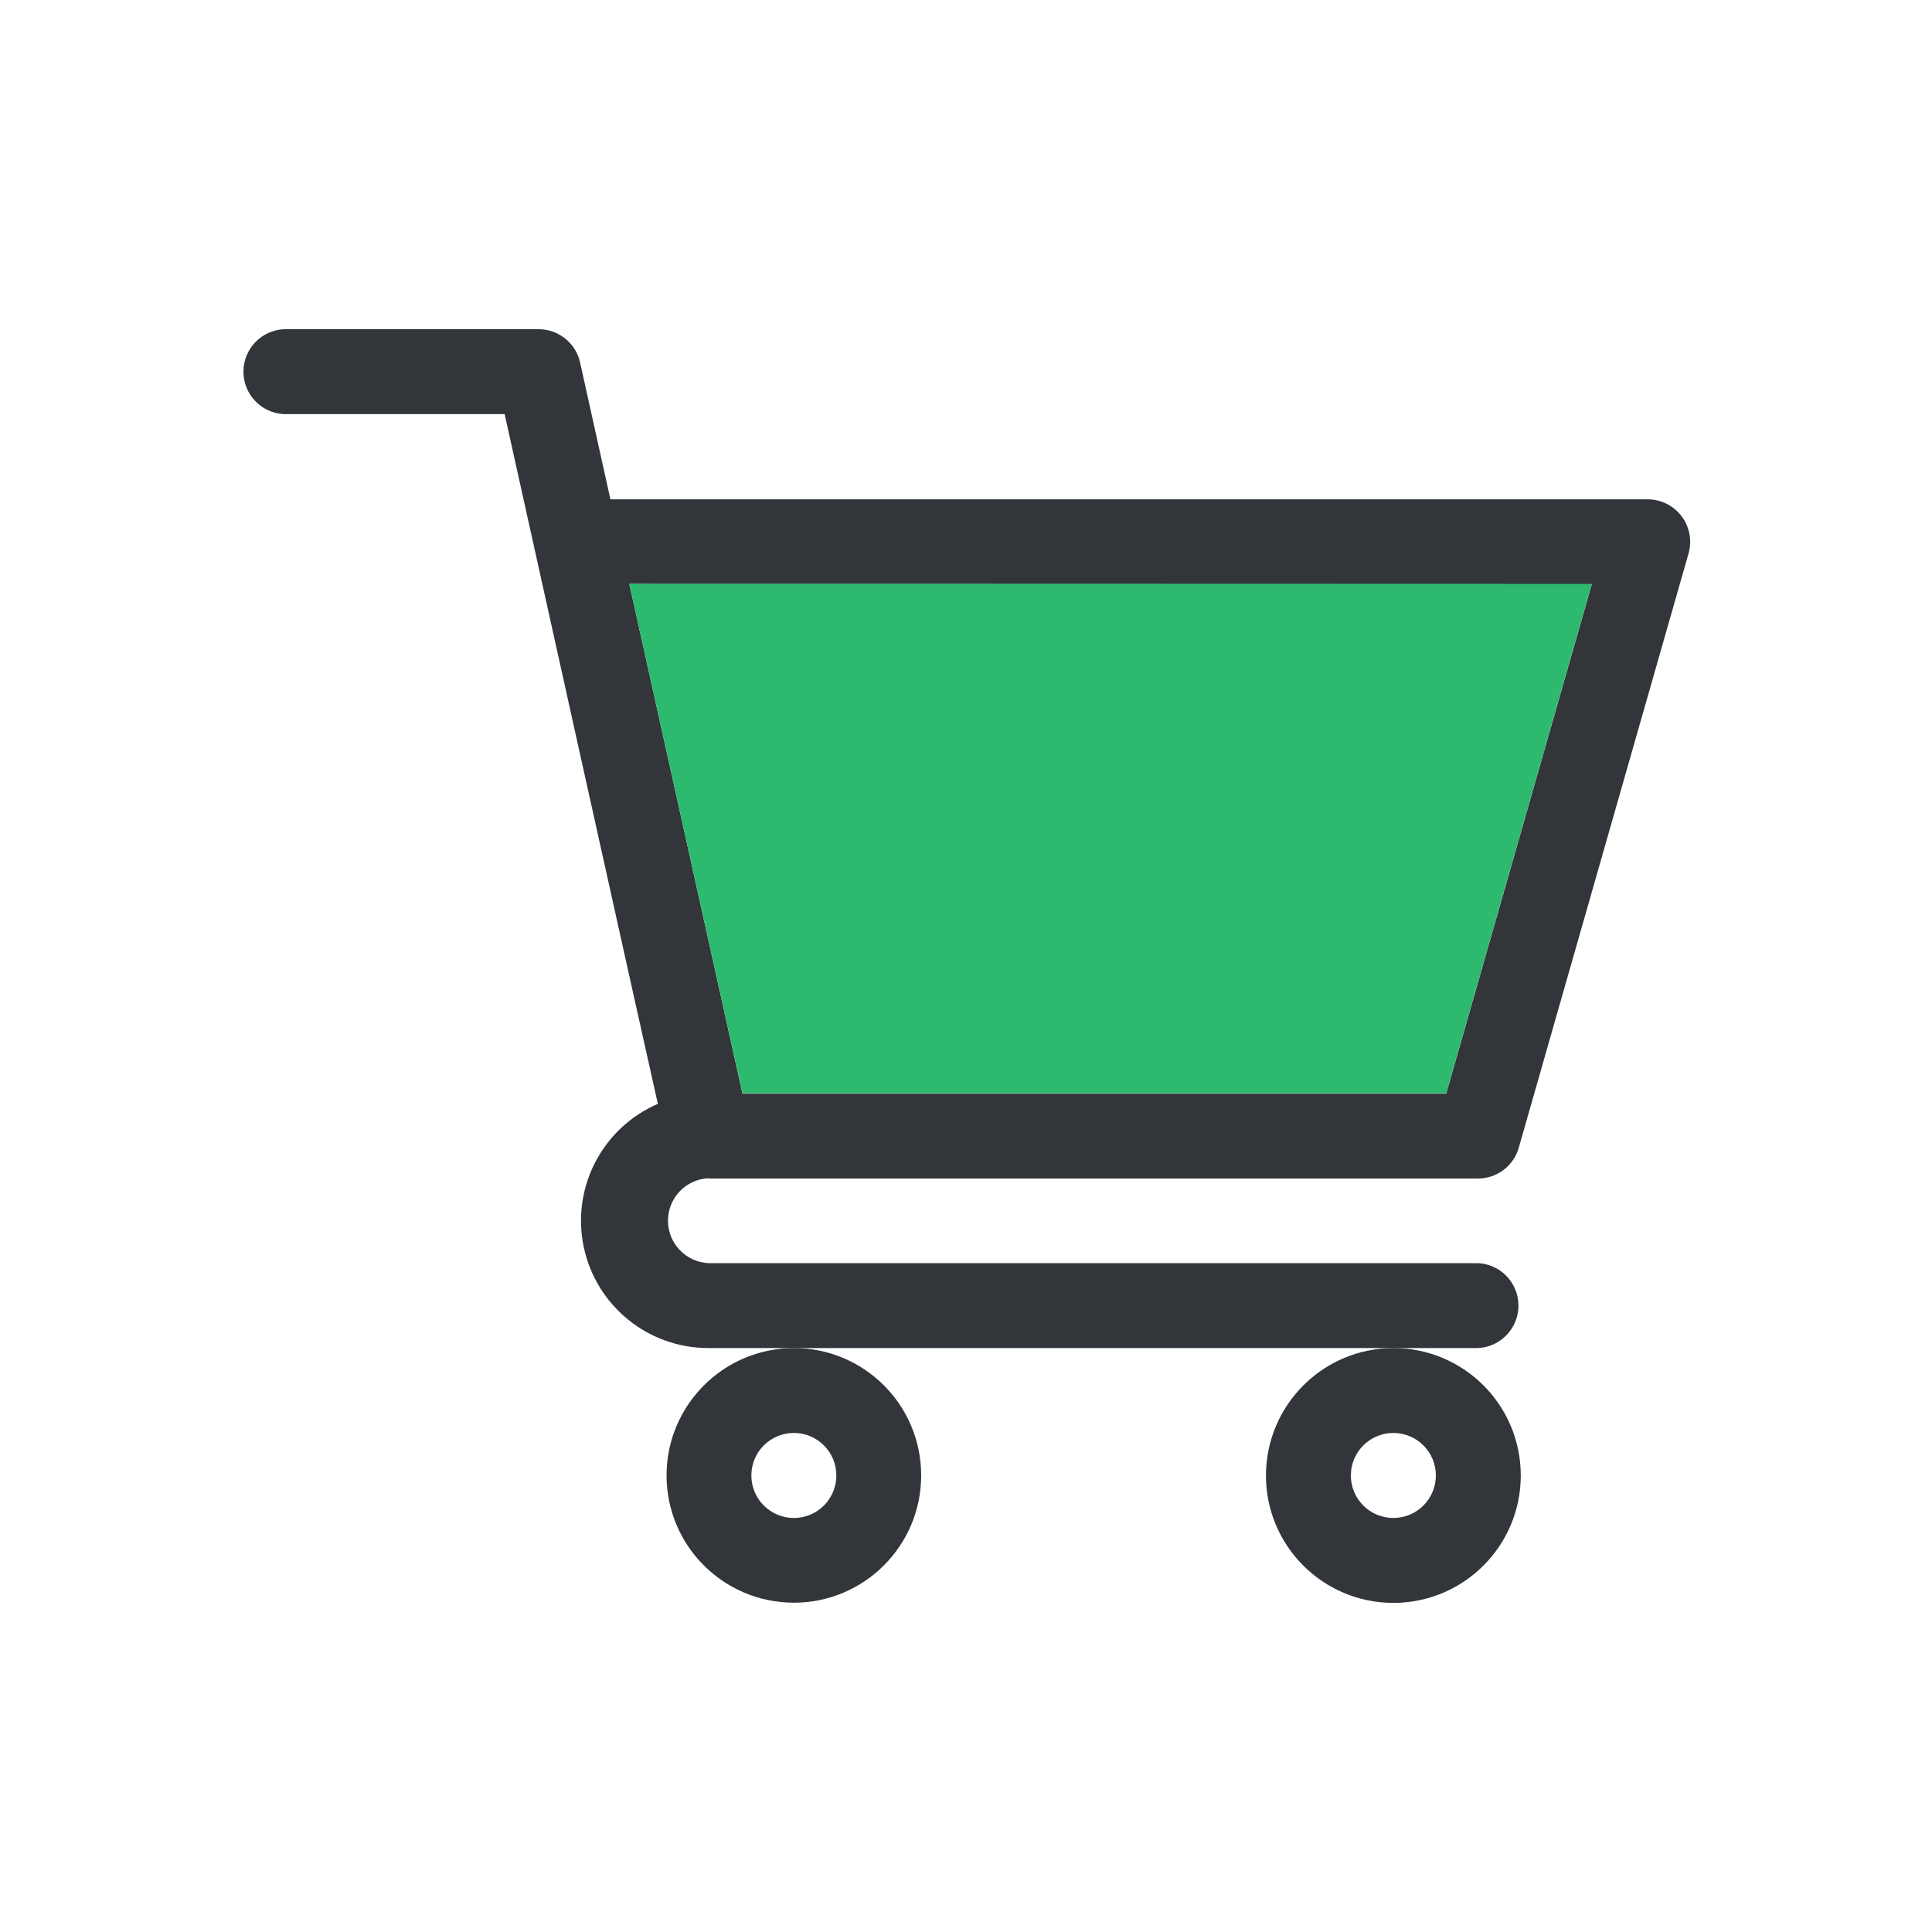
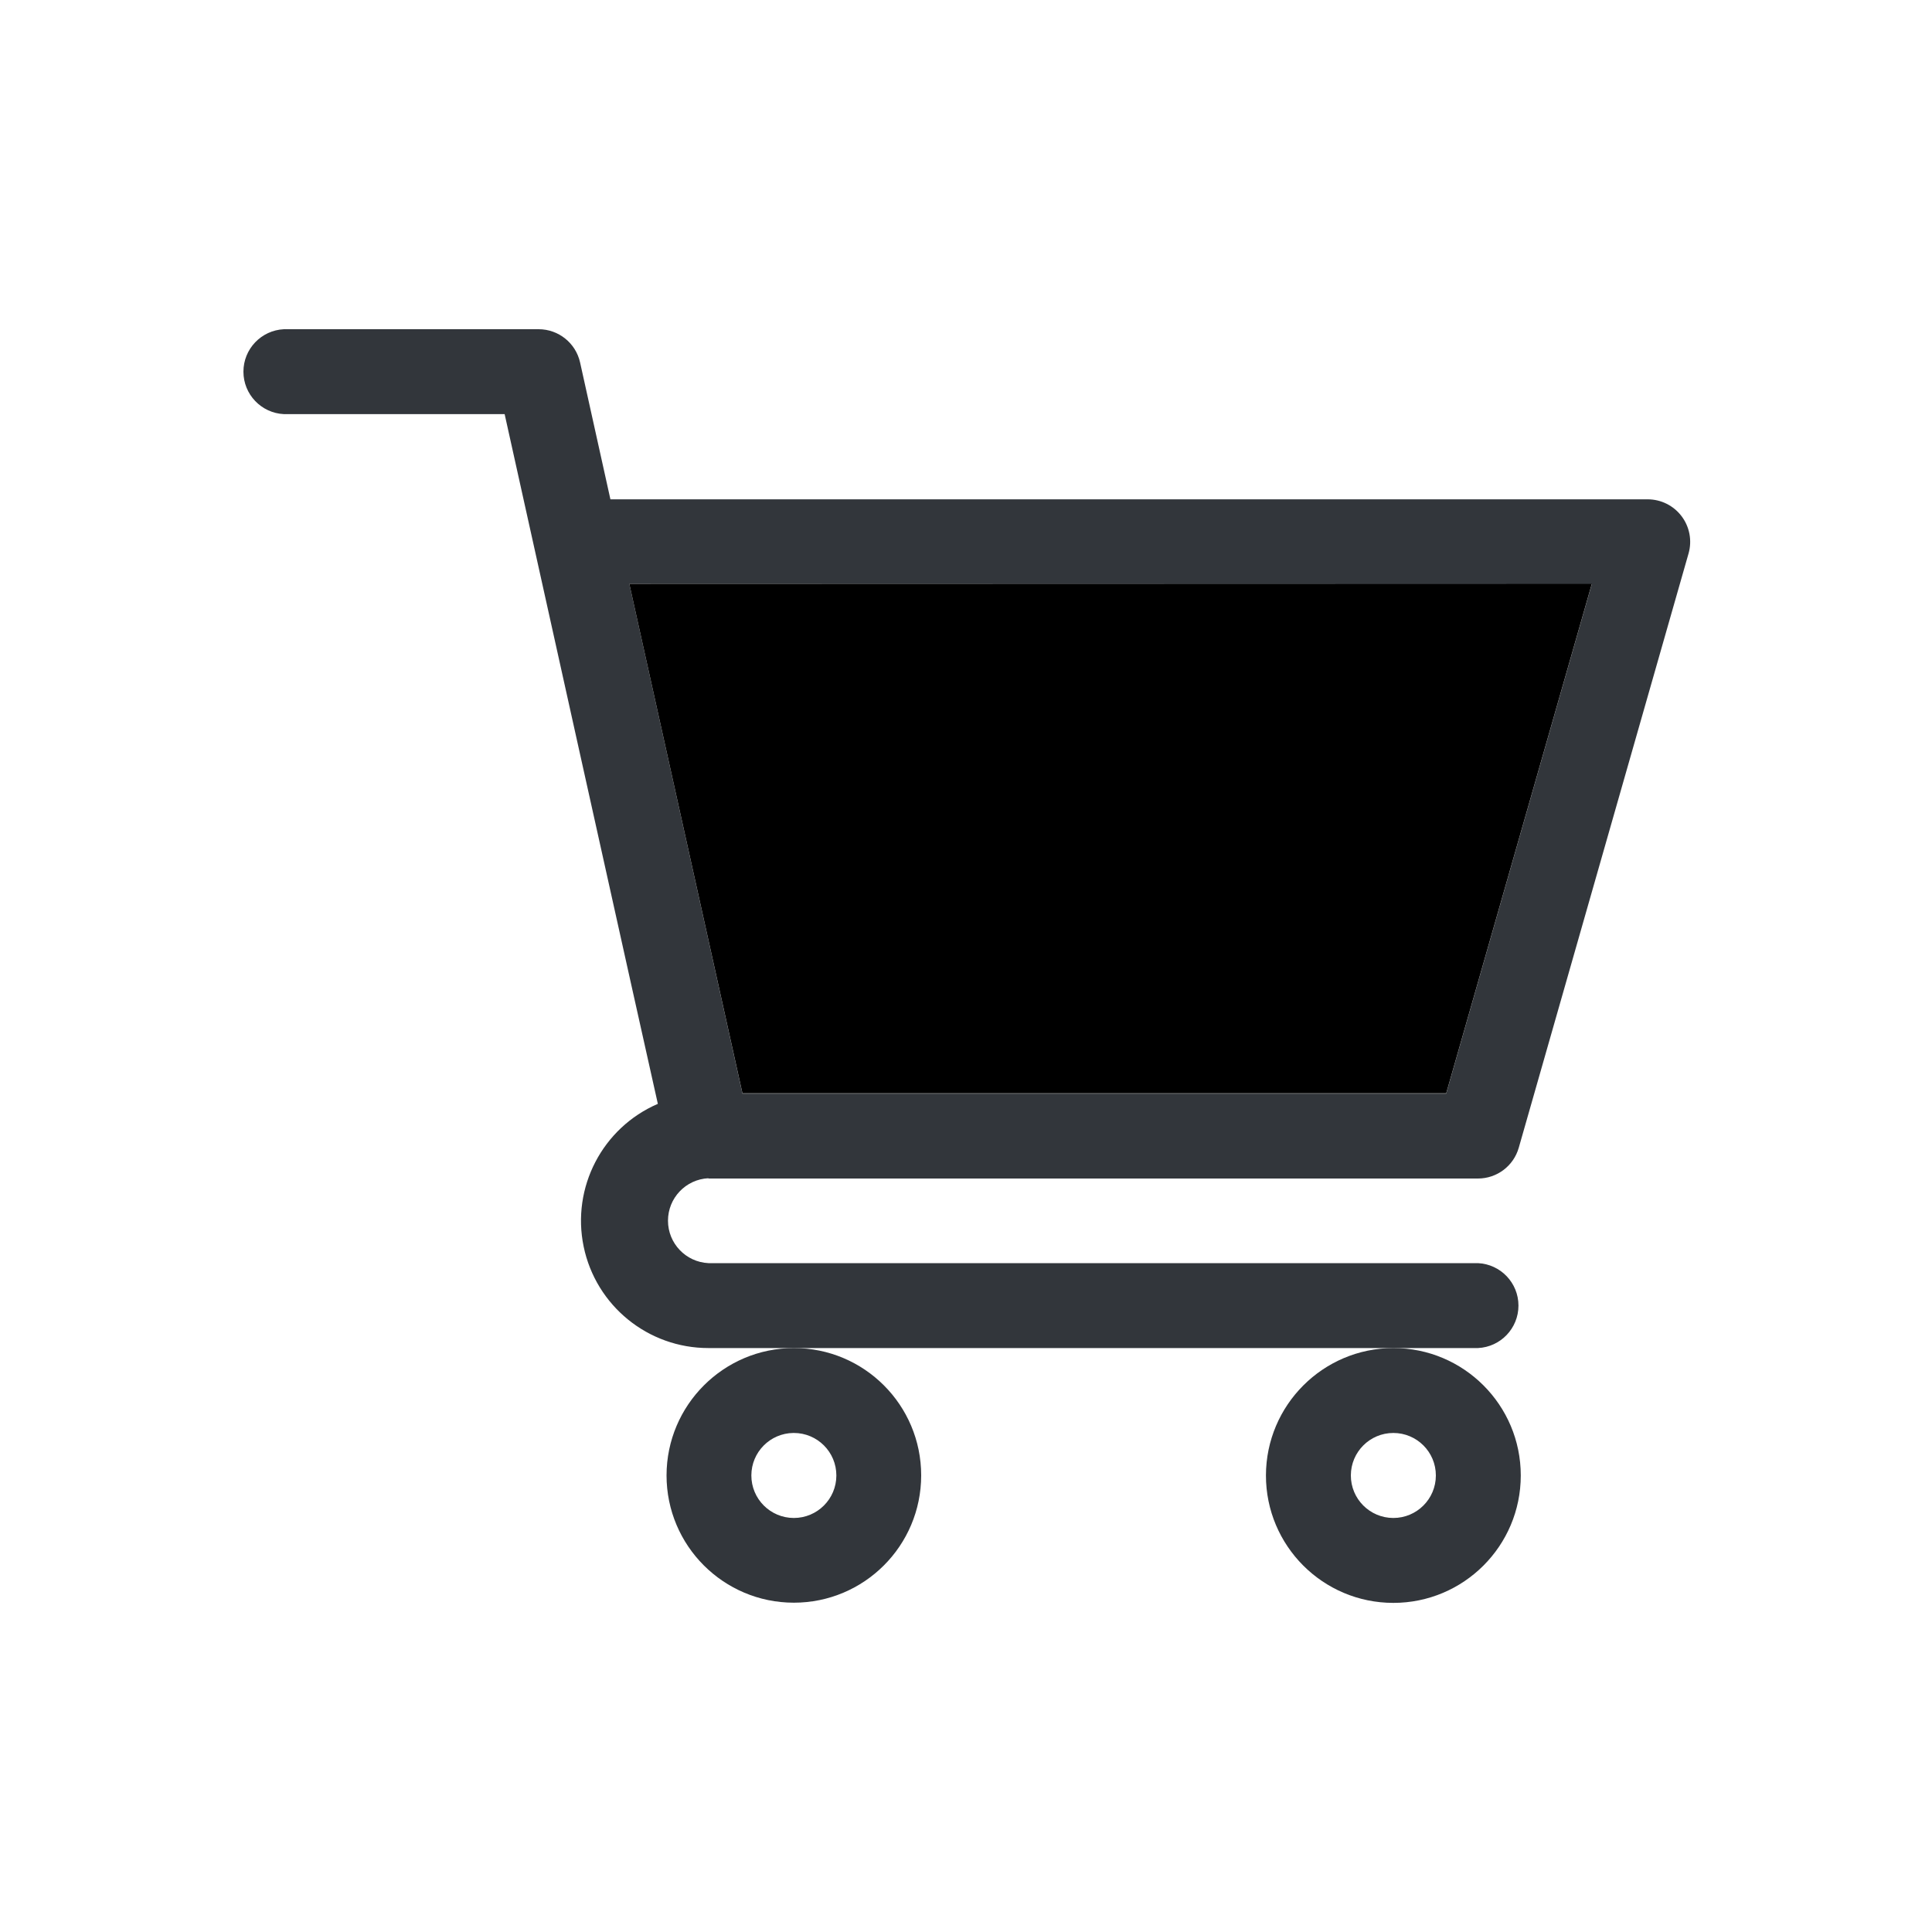
<svg xmlns="http://www.w3.org/2000/svg" viewBox="0 0 200 200">
  <g fill="#32363b">
    <path d="m73.33 122h79.67a4.39 4.39 0 0 0 4.22-3.18l17.58-61.53a4.4 4.4 0 0 0 -4.22-5.6h-107.39l-3.14-14.17a4.4 4.4 0 0 0 -4.29-3.44h-26.37a4.4 4.4 0 0 0 0 8.79h22.85c.55 2.51 15 67.65 15.86 71.4a13.18 13.18 0 0 0 5.24 25.28h79.66a4.4 4.4 0 0 0 0-8.79h-79.66a4.4 4.4 0 0 1 0-8.79zm91.45-61.52-15.07 52.73h-72.85l-11.71-52.76z" />
    <path d="m69 152.73a13.18 13.18 0 1 0 13.18-13.18 13.2 13.2 0 0 0 -13.18 13.18zm13.18-4.39a4.4 4.4 0 1 1 -4.4 4.39 4.4 4.4 0 0 1 4.35-4.39z" />
    <path d="m131.05 152.73a13.19 13.19 0 1 0 13.19-13.18 13.21 13.21 0 0 0 -13.19 13.18zm13.19-4.39a4.4 4.4 0 1 1 -4.4 4.39 4.4 4.4 0 0 1 4.4-4.39z" />
  </g>
-   <path d="m164.78 60.45-15.07 52.73h-72.85l-11.71-52.73z" fill="#2eba6e" />
+   <path d="m164.78 60.45-15.07 52.73h-72.85l-11.71-52.73z" fill="currentColor" />
</svg>
